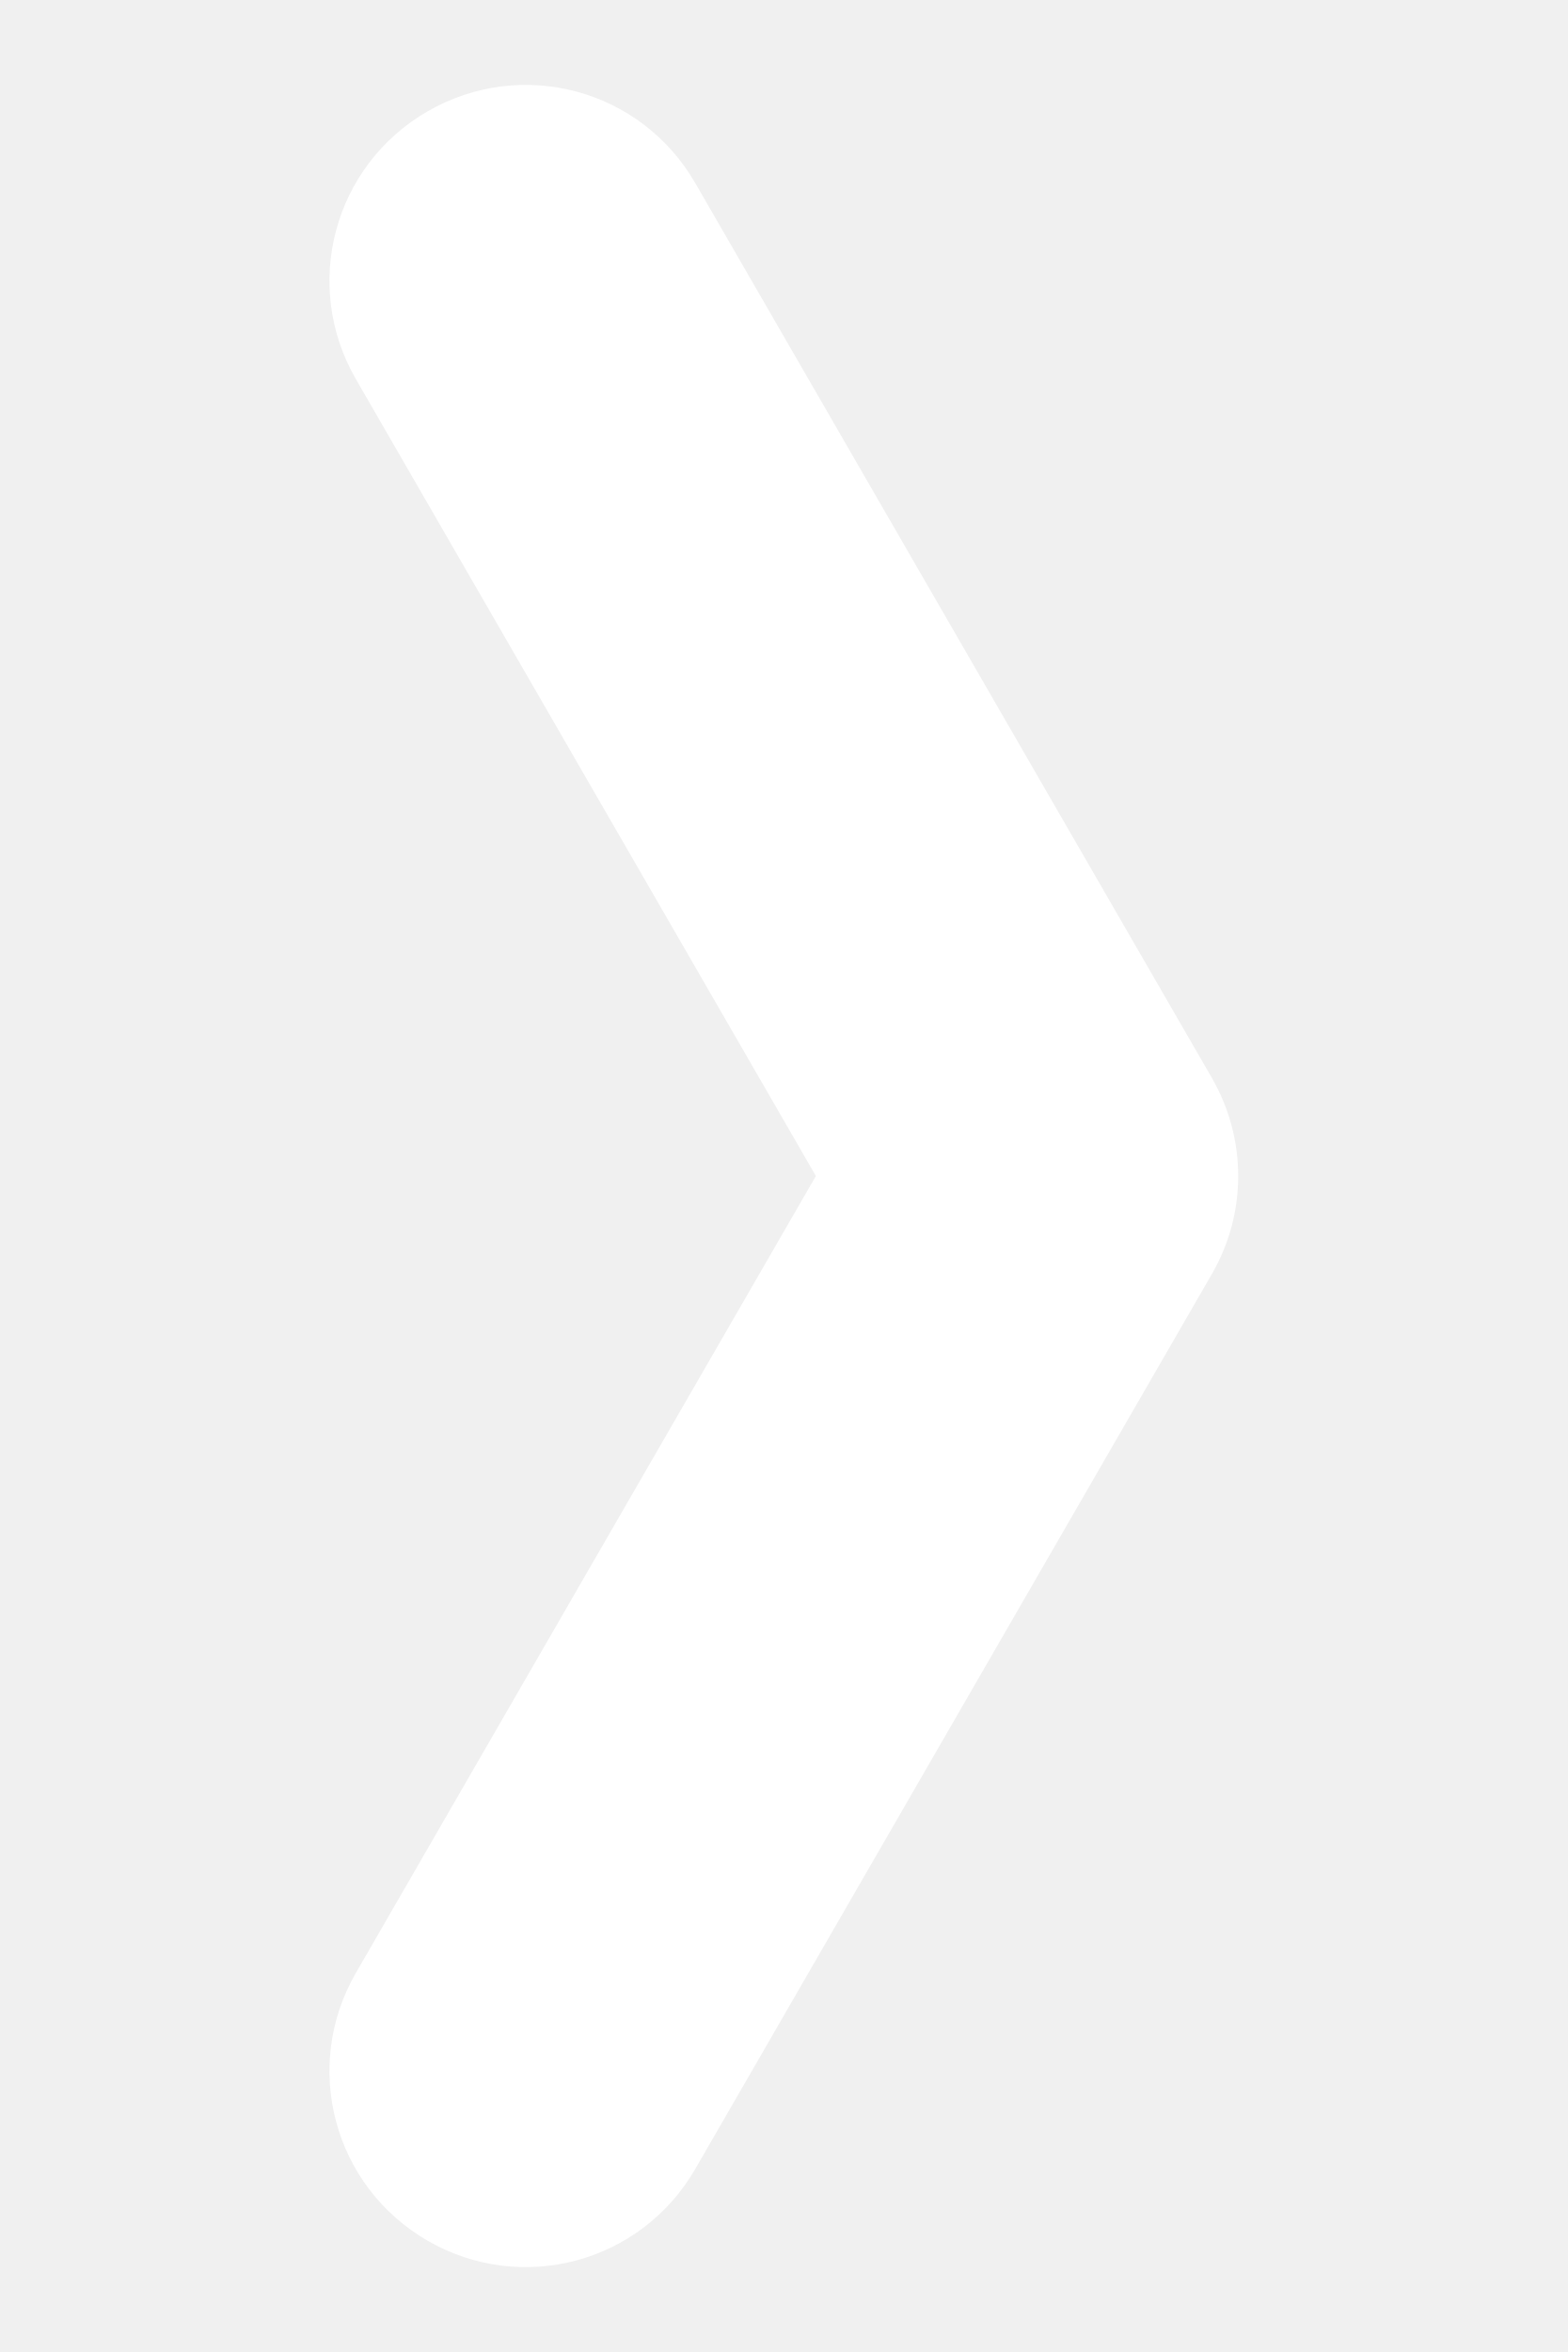
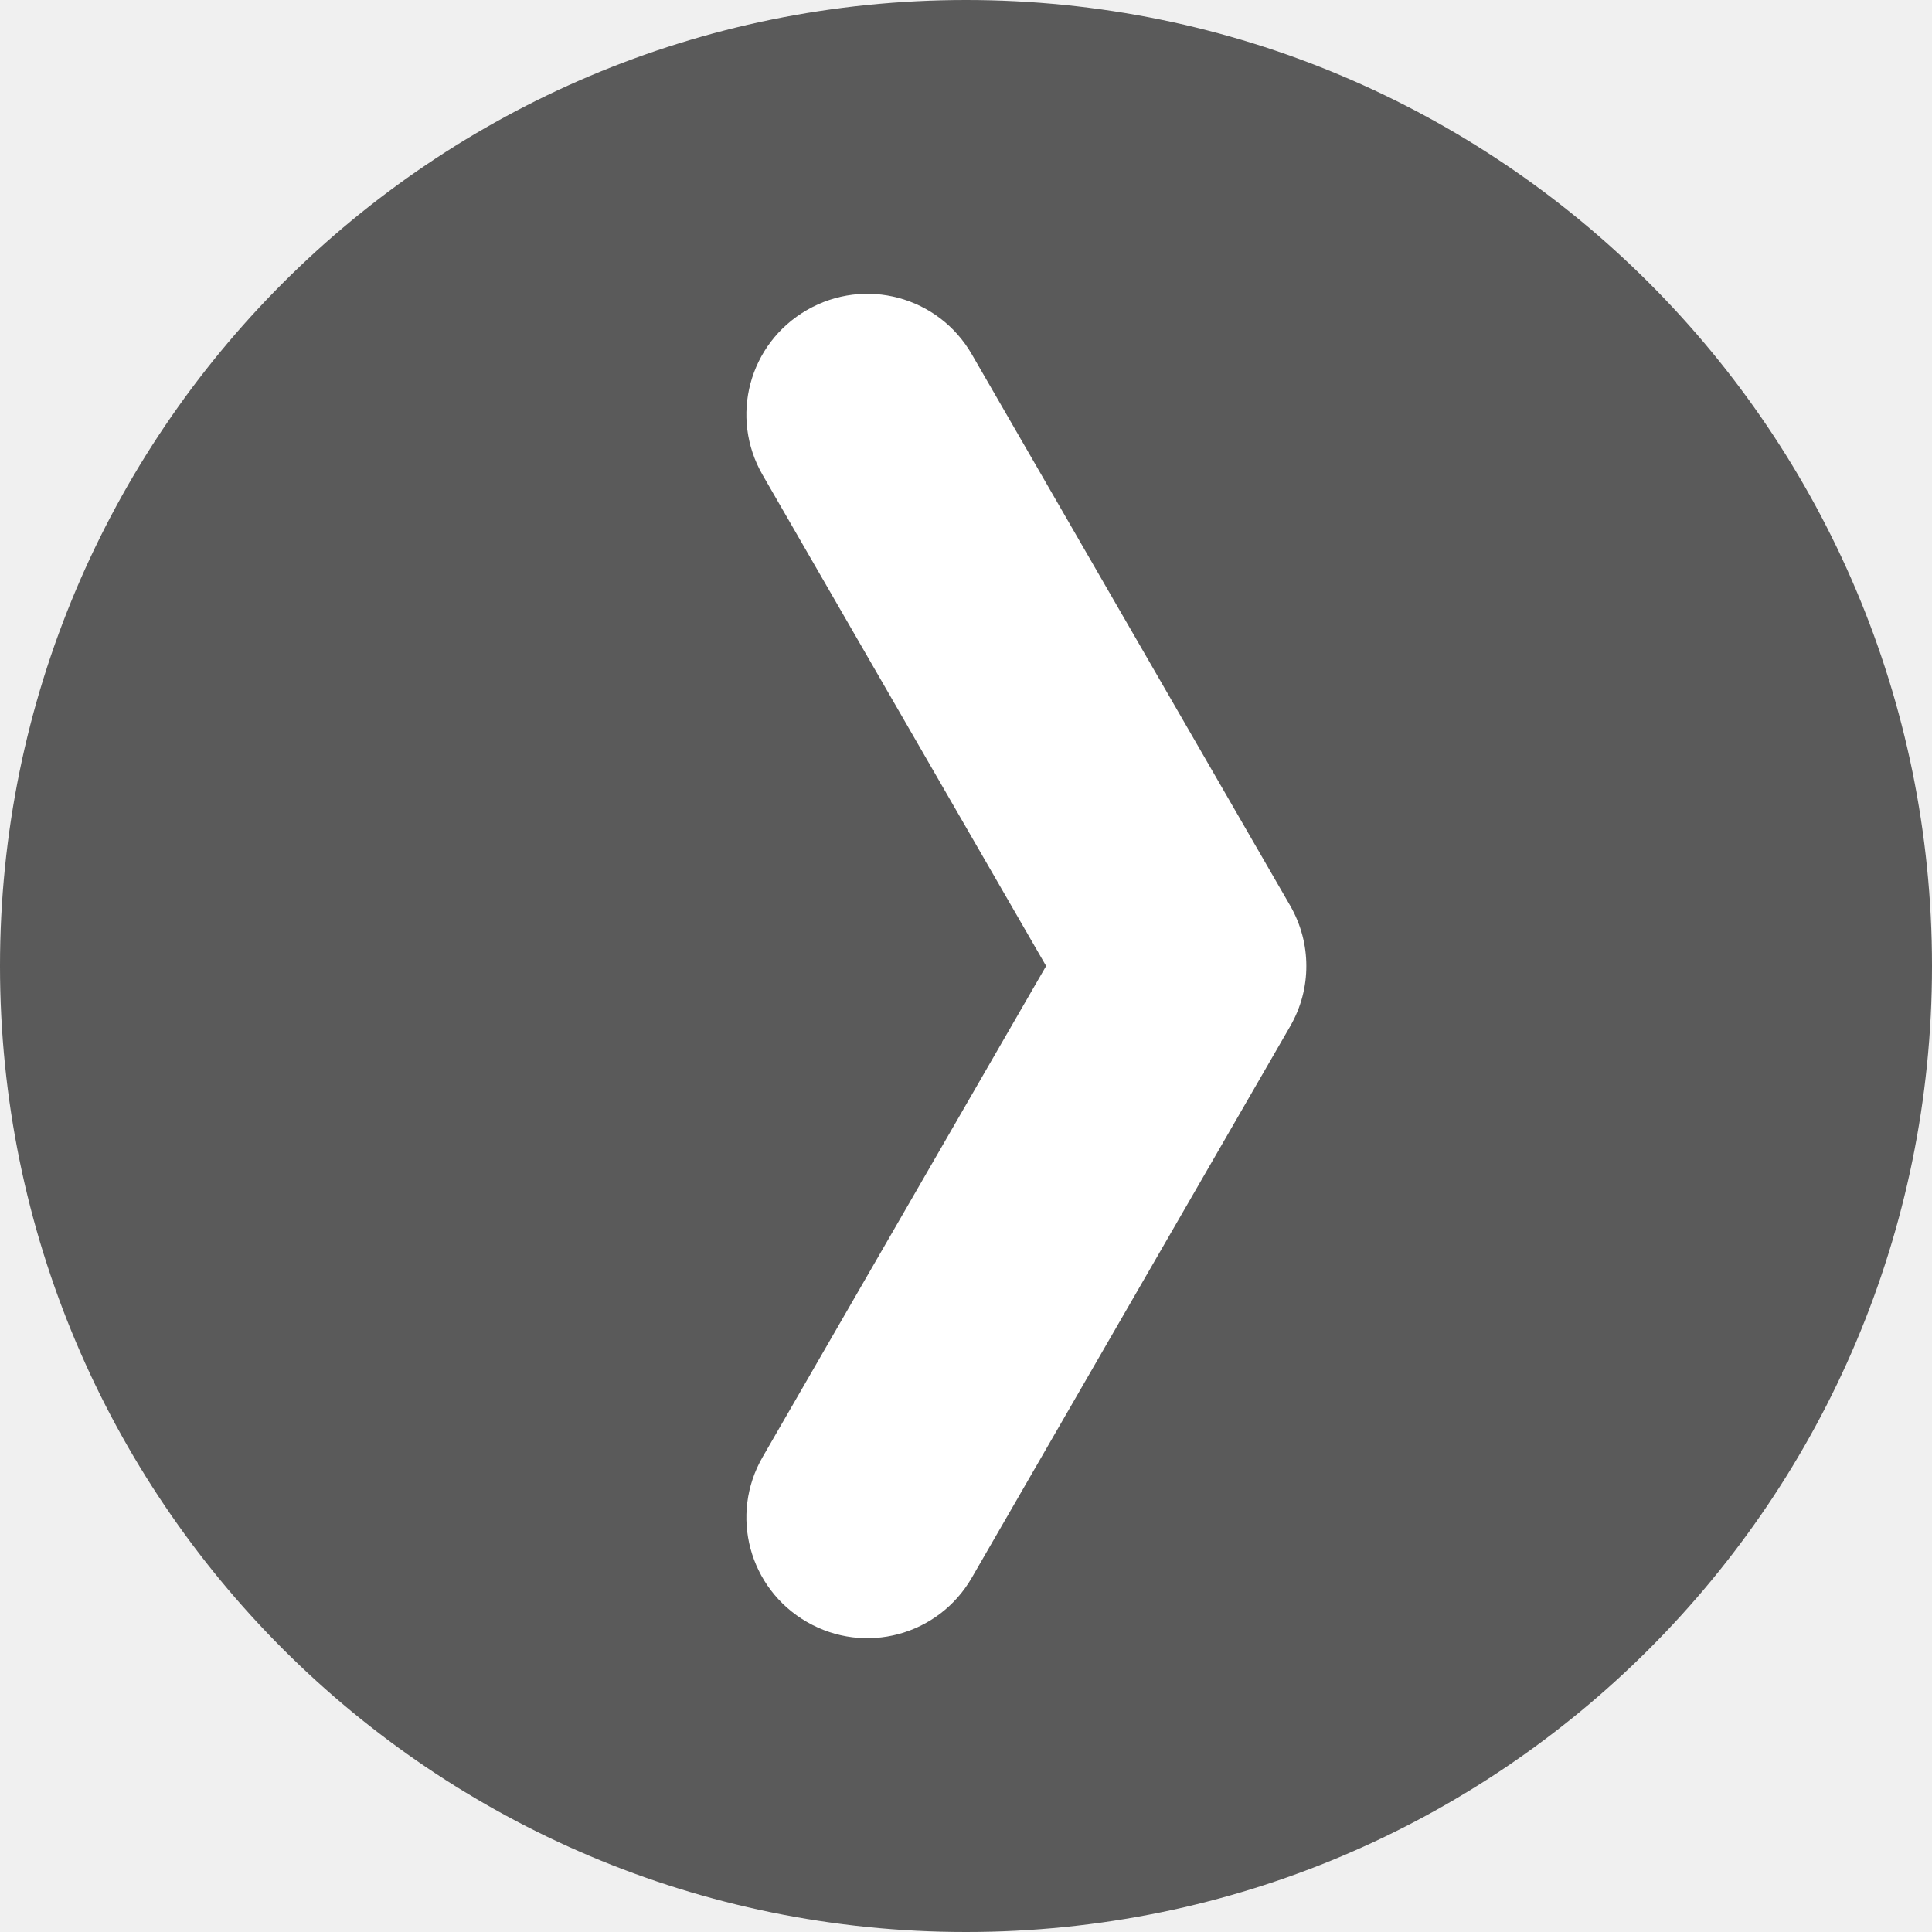
- <svg xmlns="http://www.w3.org/2000/svg" height="24" viewBox="0 0 16 24" width="16">
-   <path d="m12.327 12.002-4.695-8.132c-.554-.96-.227-2.178.732-2.732.96-.554 2.178-.228 2.732.732l5.272 9.13c.182.316.269.661.269 1 .001.341-.086.686-.269 1.003l-5.272 9.131c-.554.959-1.772 1.286-2.732.732-.959-.554-1.286-1.773-.732-2.732z" fill="#fff" fill-rule="nonzero" transform="translate(-4 -.001735)" />
+ <svg xmlns="http://www.w3.org/2000/svg" width="32" height="32" viewBox="0 0 32 32" fill="none">
+   <circle cx="16" cy="16" r="16" fill="#1A1A1A" fill-opacity="0.7" />
+   <path d="M17.327 16L12.632 7.868C12.078 6.908 12.405 5.69 13.364 5.136C14.324 4.582 15.542 4.908 16.096 5.868L21.368 14.998C21.55 15.314 21.637 15.659 21.637 15.998C21.638 16.339 21.551 16.684 21.368 17.001L16.096 26.132C15.542 27.091 14.324 27.418 13.364 26.864C12.405 26.31 12.078 25.091 12.632 24.132L17.327 16Z" fill="white" />
</svg>
